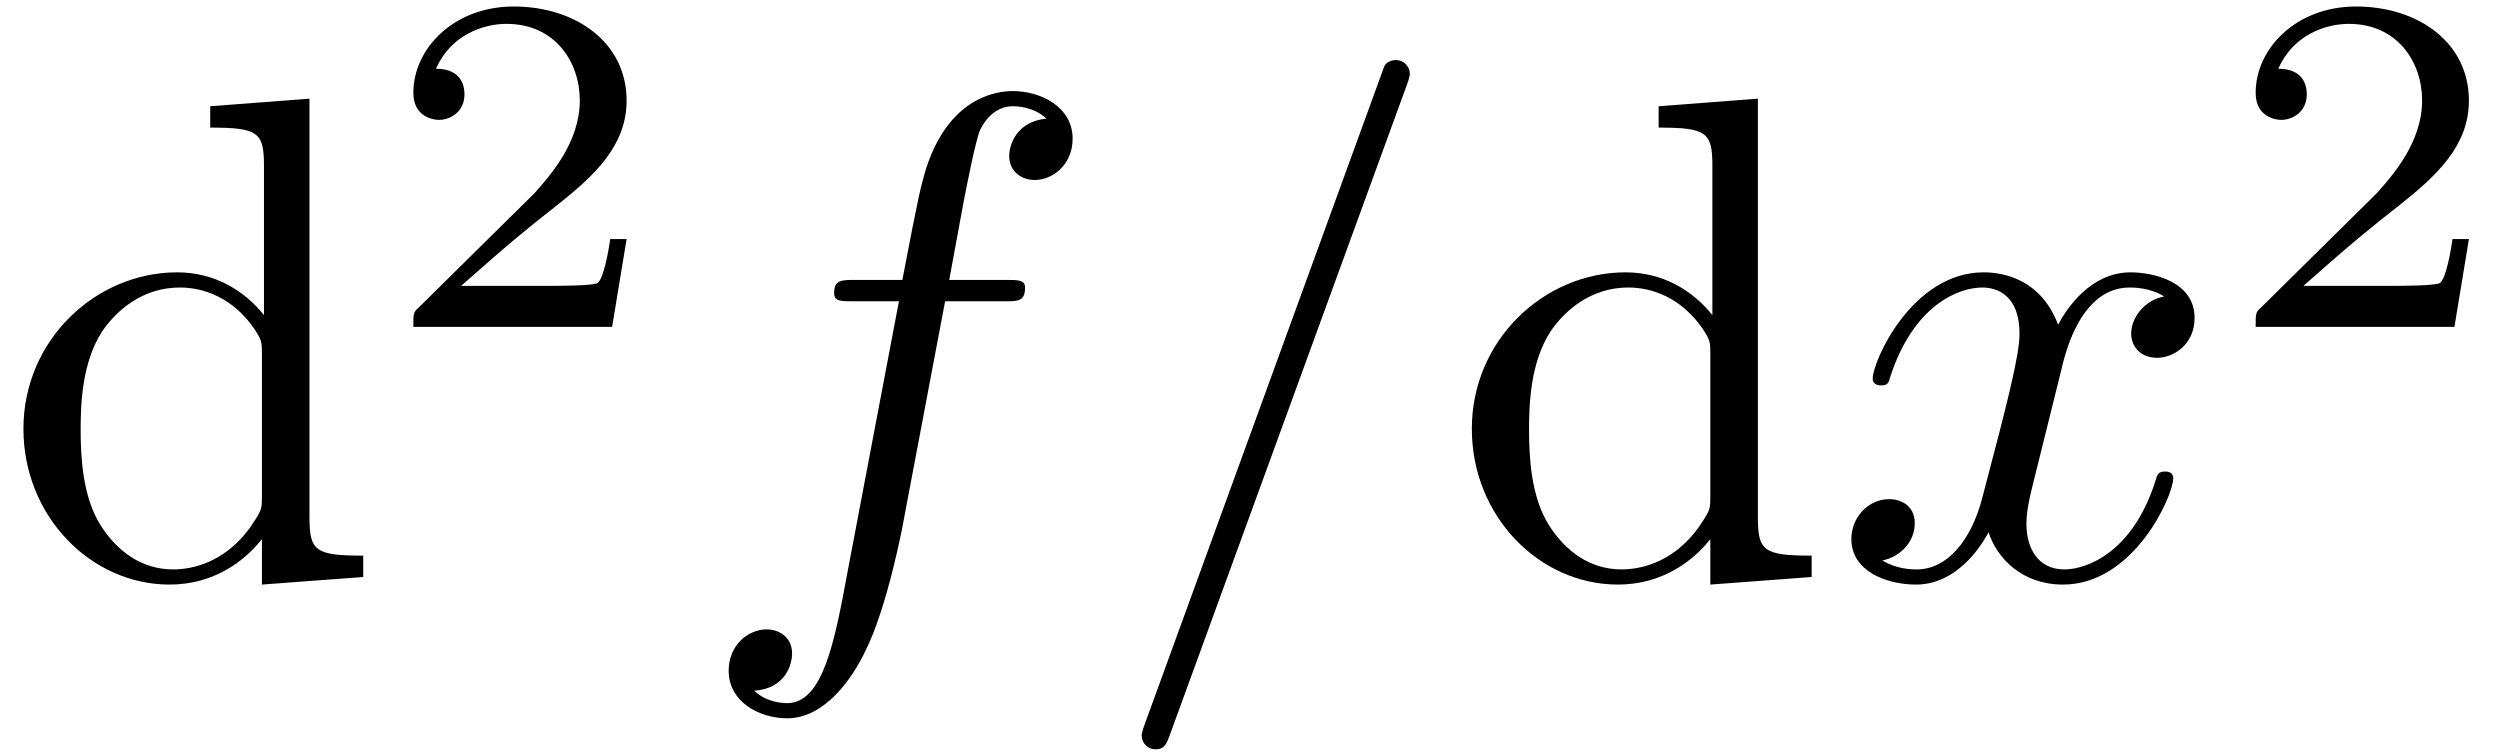
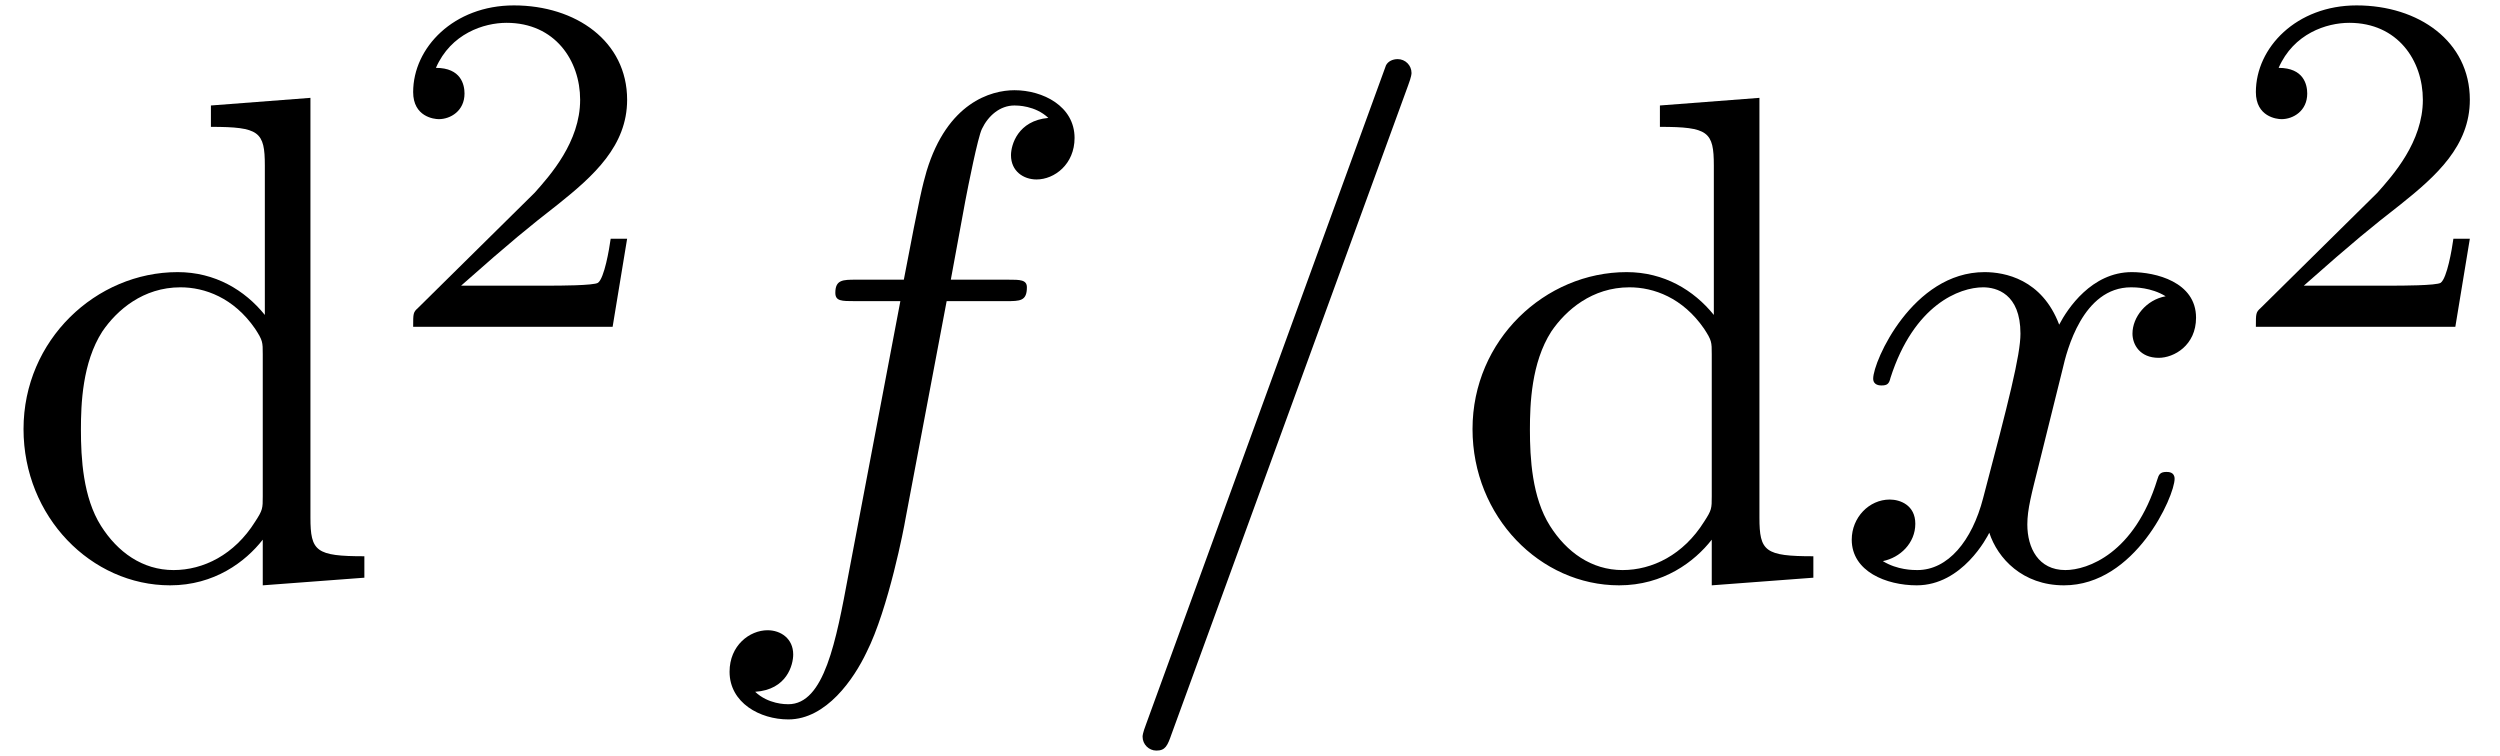
- <svg xmlns="http://www.w3.org/2000/svg" xmlns:xlink="http://www.w3.org/1999/xlink" height="14.18pt" version="1.1" viewBox="0 -10.742 46.976 13.98" width="46.976pt">
+ <svg xmlns="http://www.w3.org/2000/svg" xmlns:xlink="http://www.w3.org/1999/xlink" height="14.146pt" version="1.1" viewBox="0 -10.721 46.828 13.946" width="46.828pt">
  <defs>
-     <path d="M3.8 -0.55V0.11L5.27 0V-0.31C4.57 -0.31 4.49 -0.38 4.49 -0.87V-6.94L3.05 -6.83V-6.52C3.75 -6.52 3.83 -6.45 3.83 -5.96V-3.8C3.54 -4.16 3.11 -4.42 2.57 -4.42C1.39 -4.42 0.34 -3.44 0.34 -2.15C0.34 -0.88 1.32 0.11 2.46 0.11C3.1 0.11 3.55 -0.23 3.8 -0.55ZM3.8 -3.23V-1.18C3.8 -1 3.8 -0.98 3.69 -0.81C3.39 -0.33 2.94 -0.11 2.51 -0.11C2.06 -0.11 1.7 -0.37 1.46 -0.75C1.2 -1.16 1.17 -1.73 1.17 -2.14C1.17 -2.51 1.19 -3.11 1.48 -3.56C1.69 -3.87 2.07 -4.2 2.61 -4.2C2.96 -4.2 3.38 -4.05 3.69 -3.6C3.8 -3.43 3.8 -3.41 3.8 -3.23Z" id="g0-100" />
-     <path d="M3.535 -1.274H3.297C3.276 -1.12 3.206 -0.707 3.115 -0.637C3.059 -0.595 2.52 -0.595 2.422 -0.595H1.134C1.869 -1.246 2.114 -1.442 2.534 -1.771C3.052 -2.184 3.535 -2.618 3.535 -3.283C3.535 -4.13 2.793 -4.648 1.897 -4.648C1.029 -4.648 0.441 -4.039 0.441 -3.395C0.441 -3.038 0.742 -3.003 0.812 -3.003C0.98 -3.003 1.183 -3.122 1.183 -3.374C1.183 -3.5 1.134 -3.745 0.77 -3.745C0.987 -4.242 1.463 -4.396 1.792 -4.396C2.492 -4.396 2.856 -3.85 2.856 -3.283C2.856 -2.674 2.422 -2.191 2.198 -1.939L0.511 -0.273C0.441 -0.21 0.441 -0.196 0.441 0H3.325L3.535 -1.274Z" id="g1-50" />
-     <path d="M4.39 -7.12C4.44 -7.25 4.44 -7.29 4.44 -7.3C4.44 -7.41 4.35 -7.5 4.24 -7.5C4.17 -7.5 4.1 -7.47 4.07 -7.41L0.6 2.12C0.55 2.25 0.55 2.29 0.55 2.3C0.55 2.41 0.64 2.5 0.75 2.5C0.88 2.5 0.91 2.43 0.97 2.26L4.39 -7.12Z" id="g2-61" />
-     <path d="M3.67 -4H4.53C4.73 -4 4.83 -4 4.83 -4.2C4.83 -4.31 4.73 -4.31 4.56 -4.31H3.73L3.94 -5.45C3.98 -5.66 4.12 -6.37 4.18 -6.49C4.27 -6.68 4.44 -6.83 4.65 -6.83C4.69 -6.83 4.95 -6.83 5.14 -6.65C4.7 -6.61 4.6 -6.26 4.6 -6.11C4.6 -5.88 4.78 -5.76 4.97 -5.76C5.23 -5.76 5.52 -5.98 5.52 -6.36C5.52 -6.82 5.06 -7.05 4.65 -7.05C4.31 -7.05 3.68 -6.87 3.38 -5.88C3.32 -5.67 3.29 -5.57 3.05 -4.31H2.36C2.17 -4.31 2.06 -4.31 2.06 -4.12C2.06 -4 2.15 -4 2.34 -4H3L2.25 -0.05C2.07 0.92 1.9 1.83 1.38 1.83C1.34 1.83 1.09 1.83 0.9 1.65C1.36 1.62 1.45 1.26 1.45 1.11C1.45 0.88 1.27 0.76 1.08 0.76C0.82 0.76 0.53 0.98 0.53 1.36C0.53 1.81 0.97 2.05 1.38 2.05C1.93 2.05 2.33 1.46 2.51 1.08C2.83 0.45 3.06 -0.76 3.07 -0.83L3.67 -4Z" id="g2-102" />
-     <path d="M3.34 -3.02C3.4 -3.28 3.63 -4.2 4.33 -4.2C4.38 -4.2 4.62 -4.2 4.83 -4.07C4.55 -4.02 4.35 -3.77 4.35 -3.53C4.35 -3.37 4.46 -3.18 4.73 -3.18C4.95 -3.18 5.27 -3.36 5.27 -3.76C5.27 -4.28 4.68 -4.42 4.34 -4.42C3.76 -4.42 3.41 -3.89 3.29 -3.66C3.04 -4.32 2.5 -4.42 2.21 -4.42C1.17 -4.42 0.6 -3.13 0.6 -2.88C0.6 -2.78 0.7 -2.78 0.72 -2.78C0.8 -2.78 0.83 -2.8 0.85 -2.89C1.19 -3.95 1.85 -4.2 2.19 -4.2C2.38 -4.2 2.73 -4.11 2.73 -3.53C2.73 -3.22 2.56 -2.55 2.19 -1.15C2.03 -0.53 1.68 -0.11 1.24 -0.11C1.18 -0.11 0.95 -0.11 0.74 -0.24C0.99 -0.29 1.21 -0.5 1.21 -0.78C1.21 -1.05 0.99 -1.13 0.84 -1.13C0.54 -1.13 0.29 -0.87 0.29 -0.55C0.29 -0.09 0.79 0.11 1.23 0.11C1.89 0.11 2.25 -0.59 2.28 -0.65C2.4 -0.28 2.76 0.11 3.36 0.11C4.39 0.11 4.96 -1.18 4.96 -1.43C4.96 -1.53 4.87 -1.53 4.84 -1.53C4.75 -1.53 4.73 -1.49 4.71 -1.42C4.38 -0.35 3.7 -0.11 3.38 -0.11C2.99 -0.11 2.83 -0.43 2.83 -0.77C2.83 -0.99 2.89 -1.21 3 -1.65L3.34 -3.02Z" id="g2-120" />
+     <path d="M4.374 -7.093C4.423 -7.223 4.423 -7.263 4.423 -7.273C4.423 -7.382 4.334 -7.472 4.224 -7.472C4.154 -7.472 4.085 -7.442 4.055 -7.382L0.598 2.112C0.548 2.242 0.548 2.281 0.548 2.291C0.548 2.401 0.638 2.491 0.747 2.491C0.877 2.491 0.907 2.421 0.966 2.252L4.374 -7.093Z" id="g0-61" />
+     <path d="M3.656 -3.985H4.513C4.712 -3.985 4.812 -3.985 4.812 -4.184C4.812 -4.294 4.712 -4.294 4.543 -4.294H3.716L3.925 -5.43C3.965 -5.639 4.105 -6.346 4.164 -6.466C4.254 -6.655 4.423 -6.804 4.633 -6.804C4.672 -6.804 4.932 -6.804 5.121 -6.625C4.682 -6.585 4.583 -6.237 4.583 -6.087C4.583 -5.858 4.762 -5.738 4.951 -5.738C5.21 -5.738 5.499 -5.958 5.499 -6.336C5.499 -6.795 5.041 -7.024 4.633 -7.024C4.294 -7.024 3.666 -6.844 3.367 -5.858C3.308 -5.649 3.278 -5.549 3.039 -4.294H2.351C2.162 -4.294 2.052 -4.294 2.052 -4.105C2.052 -3.985 2.142 -3.985 2.331 -3.985H2.989L2.242 -0.05C2.062 0.917 1.893 1.823 1.375 1.823C1.335 1.823 1.086 1.823 0.897 1.644C1.355 1.614 1.445 1.255 1.445 1.106C1.445 0.877 1.265 0.757 1.076 0.757C0.817 0.757 0.528 0.976 0.528 1.355C0.528 1.803 0.966 2.042 1.375 2.042C1.923 2.042 2.321 1.455 2.501 1.076C2.819 0.448 3.049 -0.757 3.059 -0.827L3.656 -3.985Z" id="g0-102" />
+     <path d="M3.328 -3.009C3.387 -3.268 3.616 -4.184 4.314 -4.184C4.364 -4.184 4.603 -4.184 4.812 -4.055C4.533 -4.005 4.334 -3.756 4.334 -3.517C4.334 -3.357 4.443 -3.168 4.712 -3.168C4.932 -3.168 5.25 -3.347 5.25 -3.746C5.25 -4.264 4.663 -4.403 4.324 -4.403C3.746 -4.403 3.397 -3.875 3.278 -3.646C3.029 -4.304 2.491 -4.403 2.202 -4.403C1.166 -4.403 0.598 -3.118 0.598 -2.869C0.598 -2.77 0.697 -2.77 0.717 -2.77C0.797 -2.77 0.827 -2.79 0.847 -2.879C1.186 -3.935 1.843 -4.184 2.182 -4.184C2.371 -4.184 2.72 -4.095 2.72 -3.517C2.72 -3.208 2.55 -2.54 2.182 -1.146C2.022 -0.528 1.674 -0.11 1.235 -0.11C1.176 -0.11 0.946 -0.11 0.737 -0.239C0.986 -0.289 1.205 -0.498 1.205 -0.777C1.205 -1.046 0.986 -1.126 0.837 -1.126C0.538 -1.126 0.289 -0.867 0.289 -0.548C0.289 -0.09 0.787 0.11 1.225 0.11C1.883 0.11 2.242 -0.588 2.271 -0.648C2.391 -0.279 2.75 0.11 3.347 0.11C4.374 0.11 4.941 -1.176 4.941 -1.425C4.941 -1.524 4.852 -1.524 4.822 -1.524C4.732 -1.524 4.712 -1.484 4.692 -1.415C4.364 -0.349 3.686 -0.11 3.367 -0.11C2.979 -0.11 2.819 -0.428 2.819 -0.767C2.819 -0.986 2.879 -1.205 2.989 -1.644L3.328 -3.009Z" id="g0-120" />
+     <path d="M3.522 -1.269H3.285C3.264 -1.116 3.194 -0.704 3.103 -0.635C3.048 -0.593 2.511 -0.593 2.413 -0.593H1.13C1.862 -1.241 2.106 -1.437 2.525 -1.764C3.041 -2.176 3.522 -2.608 3.522 -3.271C3.522 -4.115 2.783 -4.631 1.89 -4.631C1.025 -4.631 0.439 -4.024 0.439 -3.382C0.439 -3.027 0.739 -2.992 0.809 -2.992C0.976 -2.992 1.179 -3.11 1.179 -3.361C1.179 -3.487 1.13 -3.731 0.767 -3.731C0.983 -4.226 1.458 -4.38 1.785 -4.38C2.483 -4.38 2.845 -3.836 2.845 -3.271C2.845 -2.664 2.413 -2.183 2.19 -1.932L0.509 -0.272C0.439 -0.209 0.439 -0.195 0.439 0H3.313L3.522 -1.269Z" id="g2-50" />
+     <path d="M3.786 -0.548V0.11L5.25 0V-0.309C4.553 -0.309 4.473 -0.379 4.473 -0.867V-6.914L3.039 -6.804V-6.496C3.736 -6.496 3.816 -6.426 3.816 -5.938V-3.786C3.527 -4.144 3.098 -4.403 2.56 -4.403C1.385 -4.403 0.339 -3.427 0.339 -2.142C0.339 -0.877 1.315 0.11 2.451 0.11C3.088 0.11 3.537 -0.229 3.786 -0.548ZM3.786 -3.218V-1.176C3.786 -0.996 3.786 -0.976 3.676 -0.807C3.377 -0.329 2.929 -0.11 2.501 -0.11C2.052 -0.11 1.694 -0.369 1.455 -0.747C1.196 -1.156 1.166 -1.724 1.166 -2.132C1.166 -2.501 1.186 -3.098 1.474 -3.547C1.684 -3.856 2.062 -4.184 2.6 -4.184C2.949 -4.184 3.367 -4.035 3.676 -3.587C3.786 -3.417 3.786 -3.397 3.786 -3.218Z" id="g1-100" />
  </defs>
-   <g id="page1" transform="matrix(1.29514 0 0 1.29514 0 0)">
-     <use x="0" xlink:href="#g0-100" y="0" />
-     <use x="5.556" xlink:href="#g1-50" y="-3.629" />
-     <use x="10.042" xlink:href="#g2-102" y="0" />
-     <use x="16.014" xlink:href="#g2-61" y="0" />
-     <use x="21.014" xlink:href="#g0-100" y="0" />
-     <use x="26.57" xlink:href="#g2-120" y="0" />
-     <use x="32.285" xlink:href="#g1-50" y="-3.629" />
+   <g id="page1" transform="matrix(1.3 0 0 1.3 0 0)">
+     <use x="0" xlink:href="#g1-100" y="0" />
+     <use x="5.514" xlink:href="#g2-50" y="-3.615" />
+     <use x="9.984" xlink:href="#g0-102" y="0" />
+     <use x="15.915" xlink:href="#g0-61" y="0" />
+     <use x="20.878" xlink:href="#g1-100" y="0" />
+     <use x="26.392" xlink:href="#g0-120" y="0" />
+     <use x="32.065" xlink:href="#g2-50" y="-3.615" />
  </g>
</svg>
